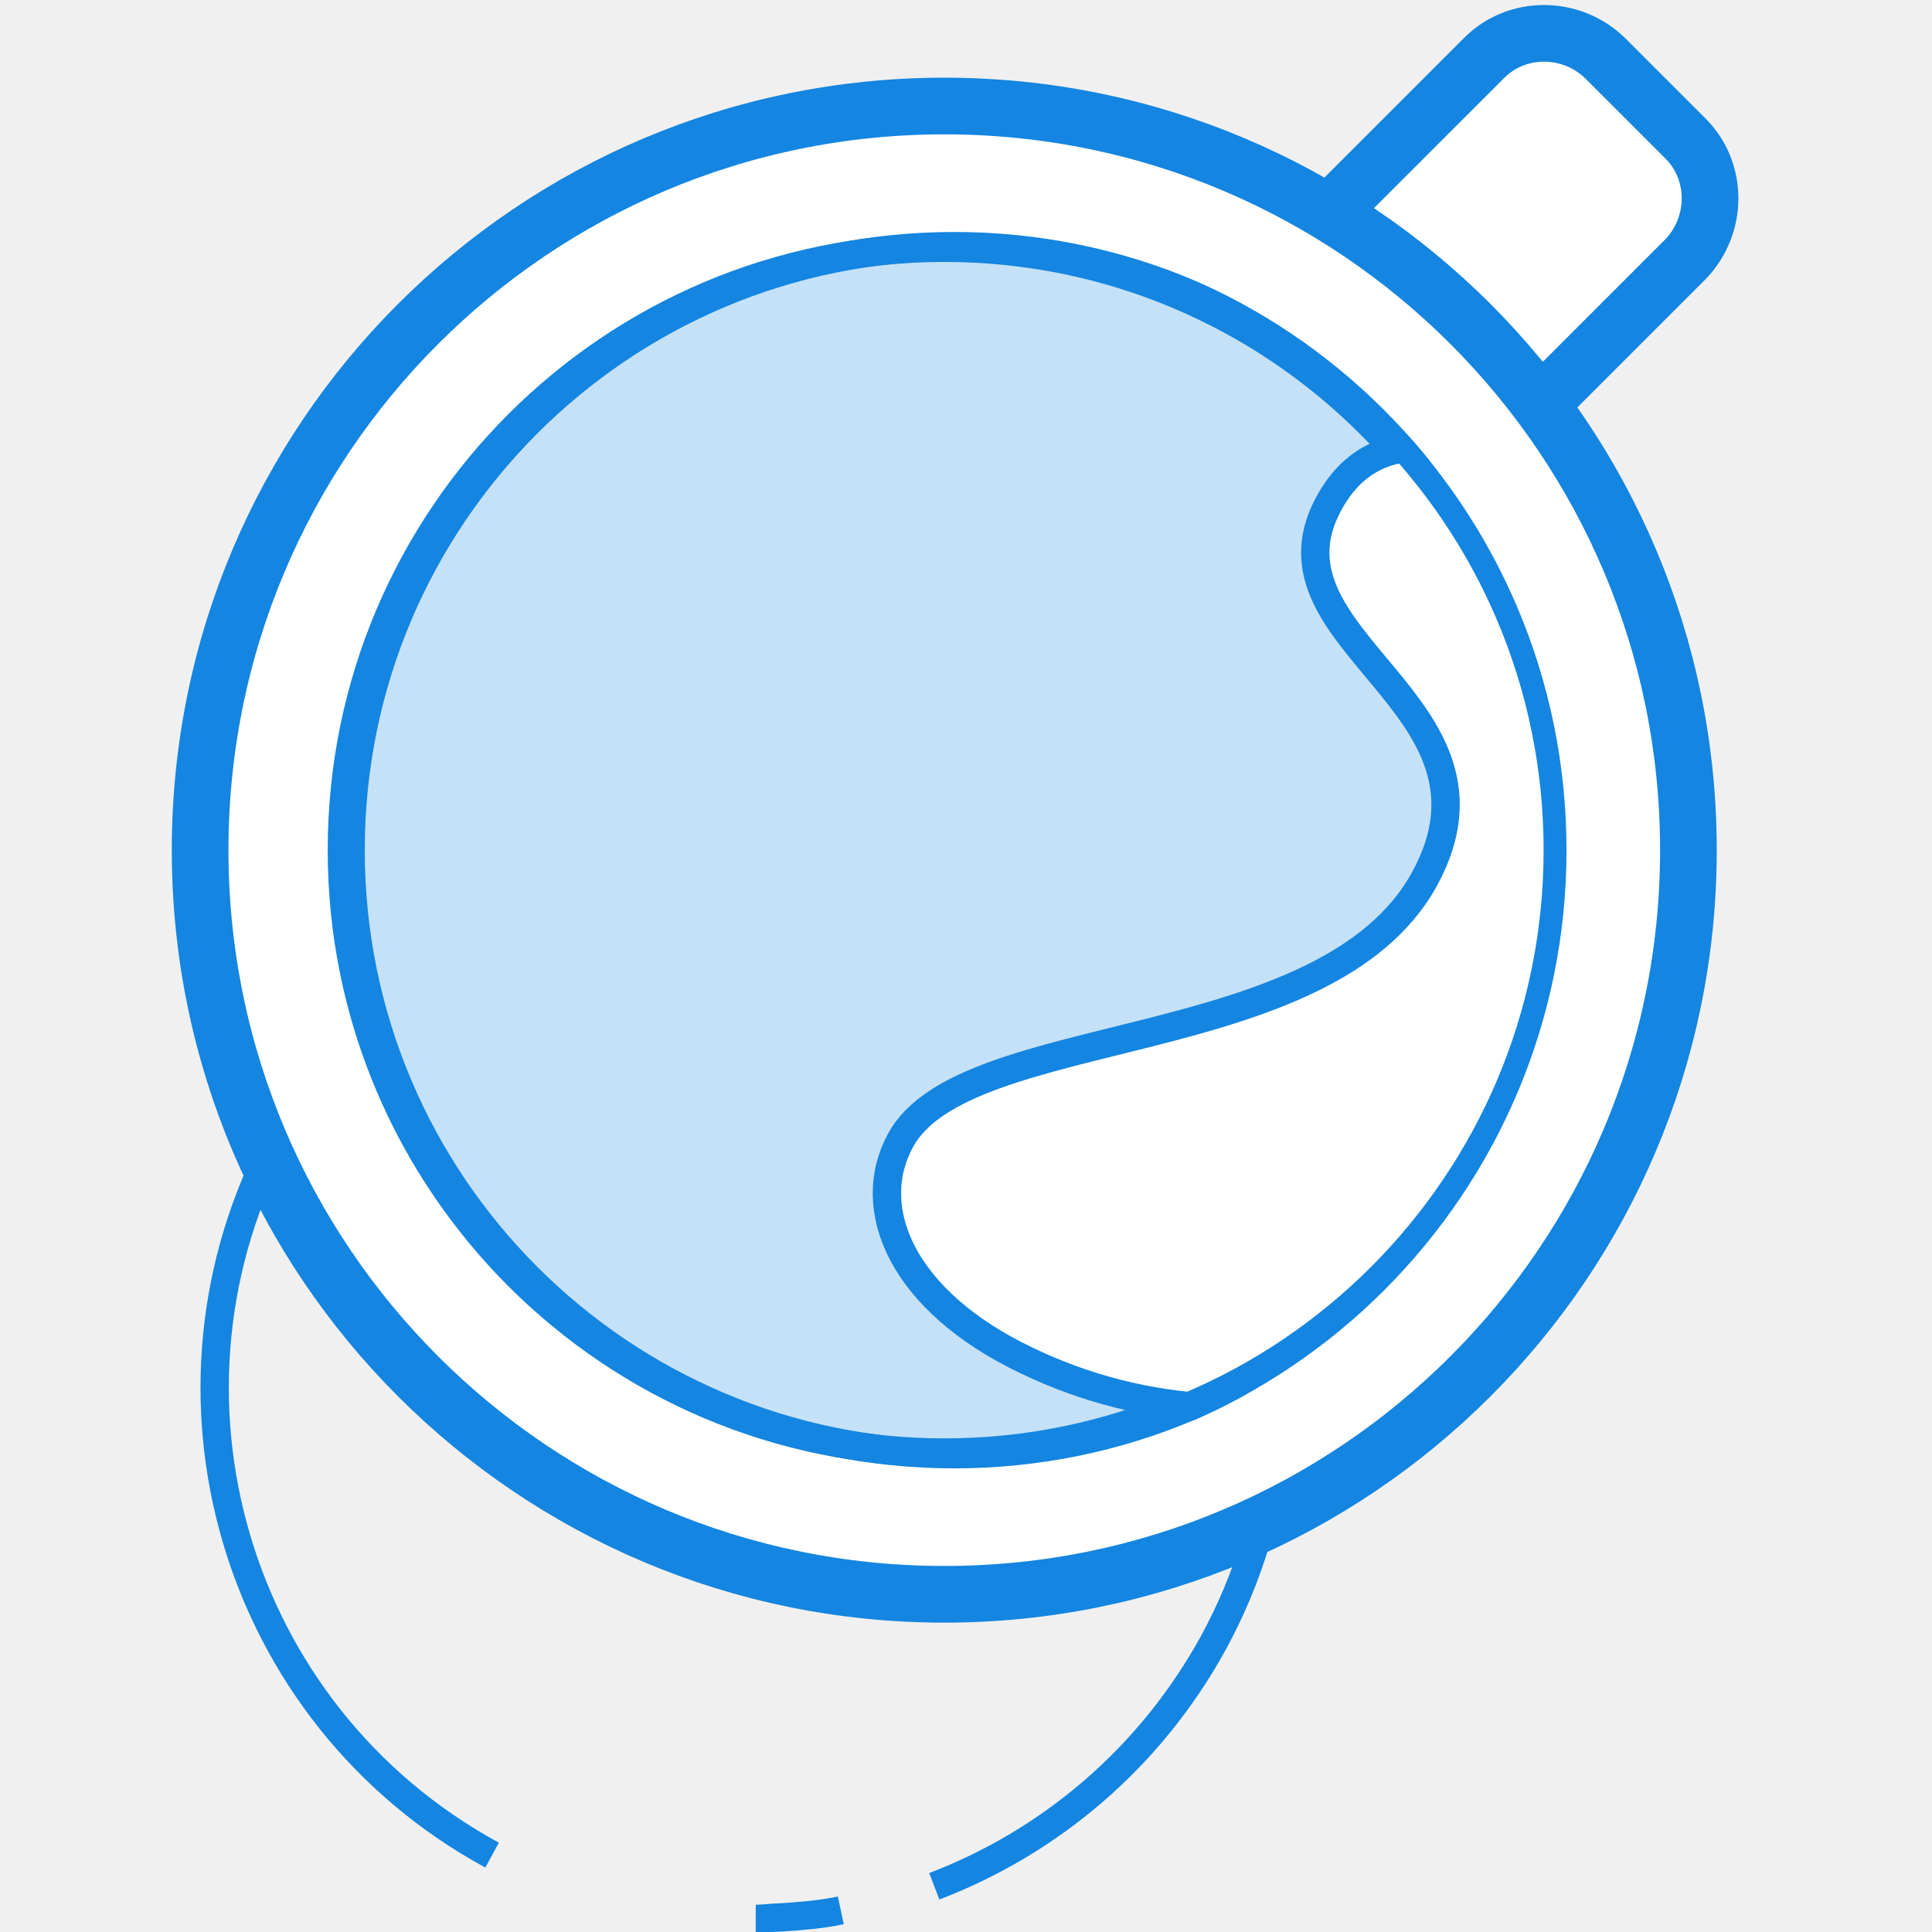
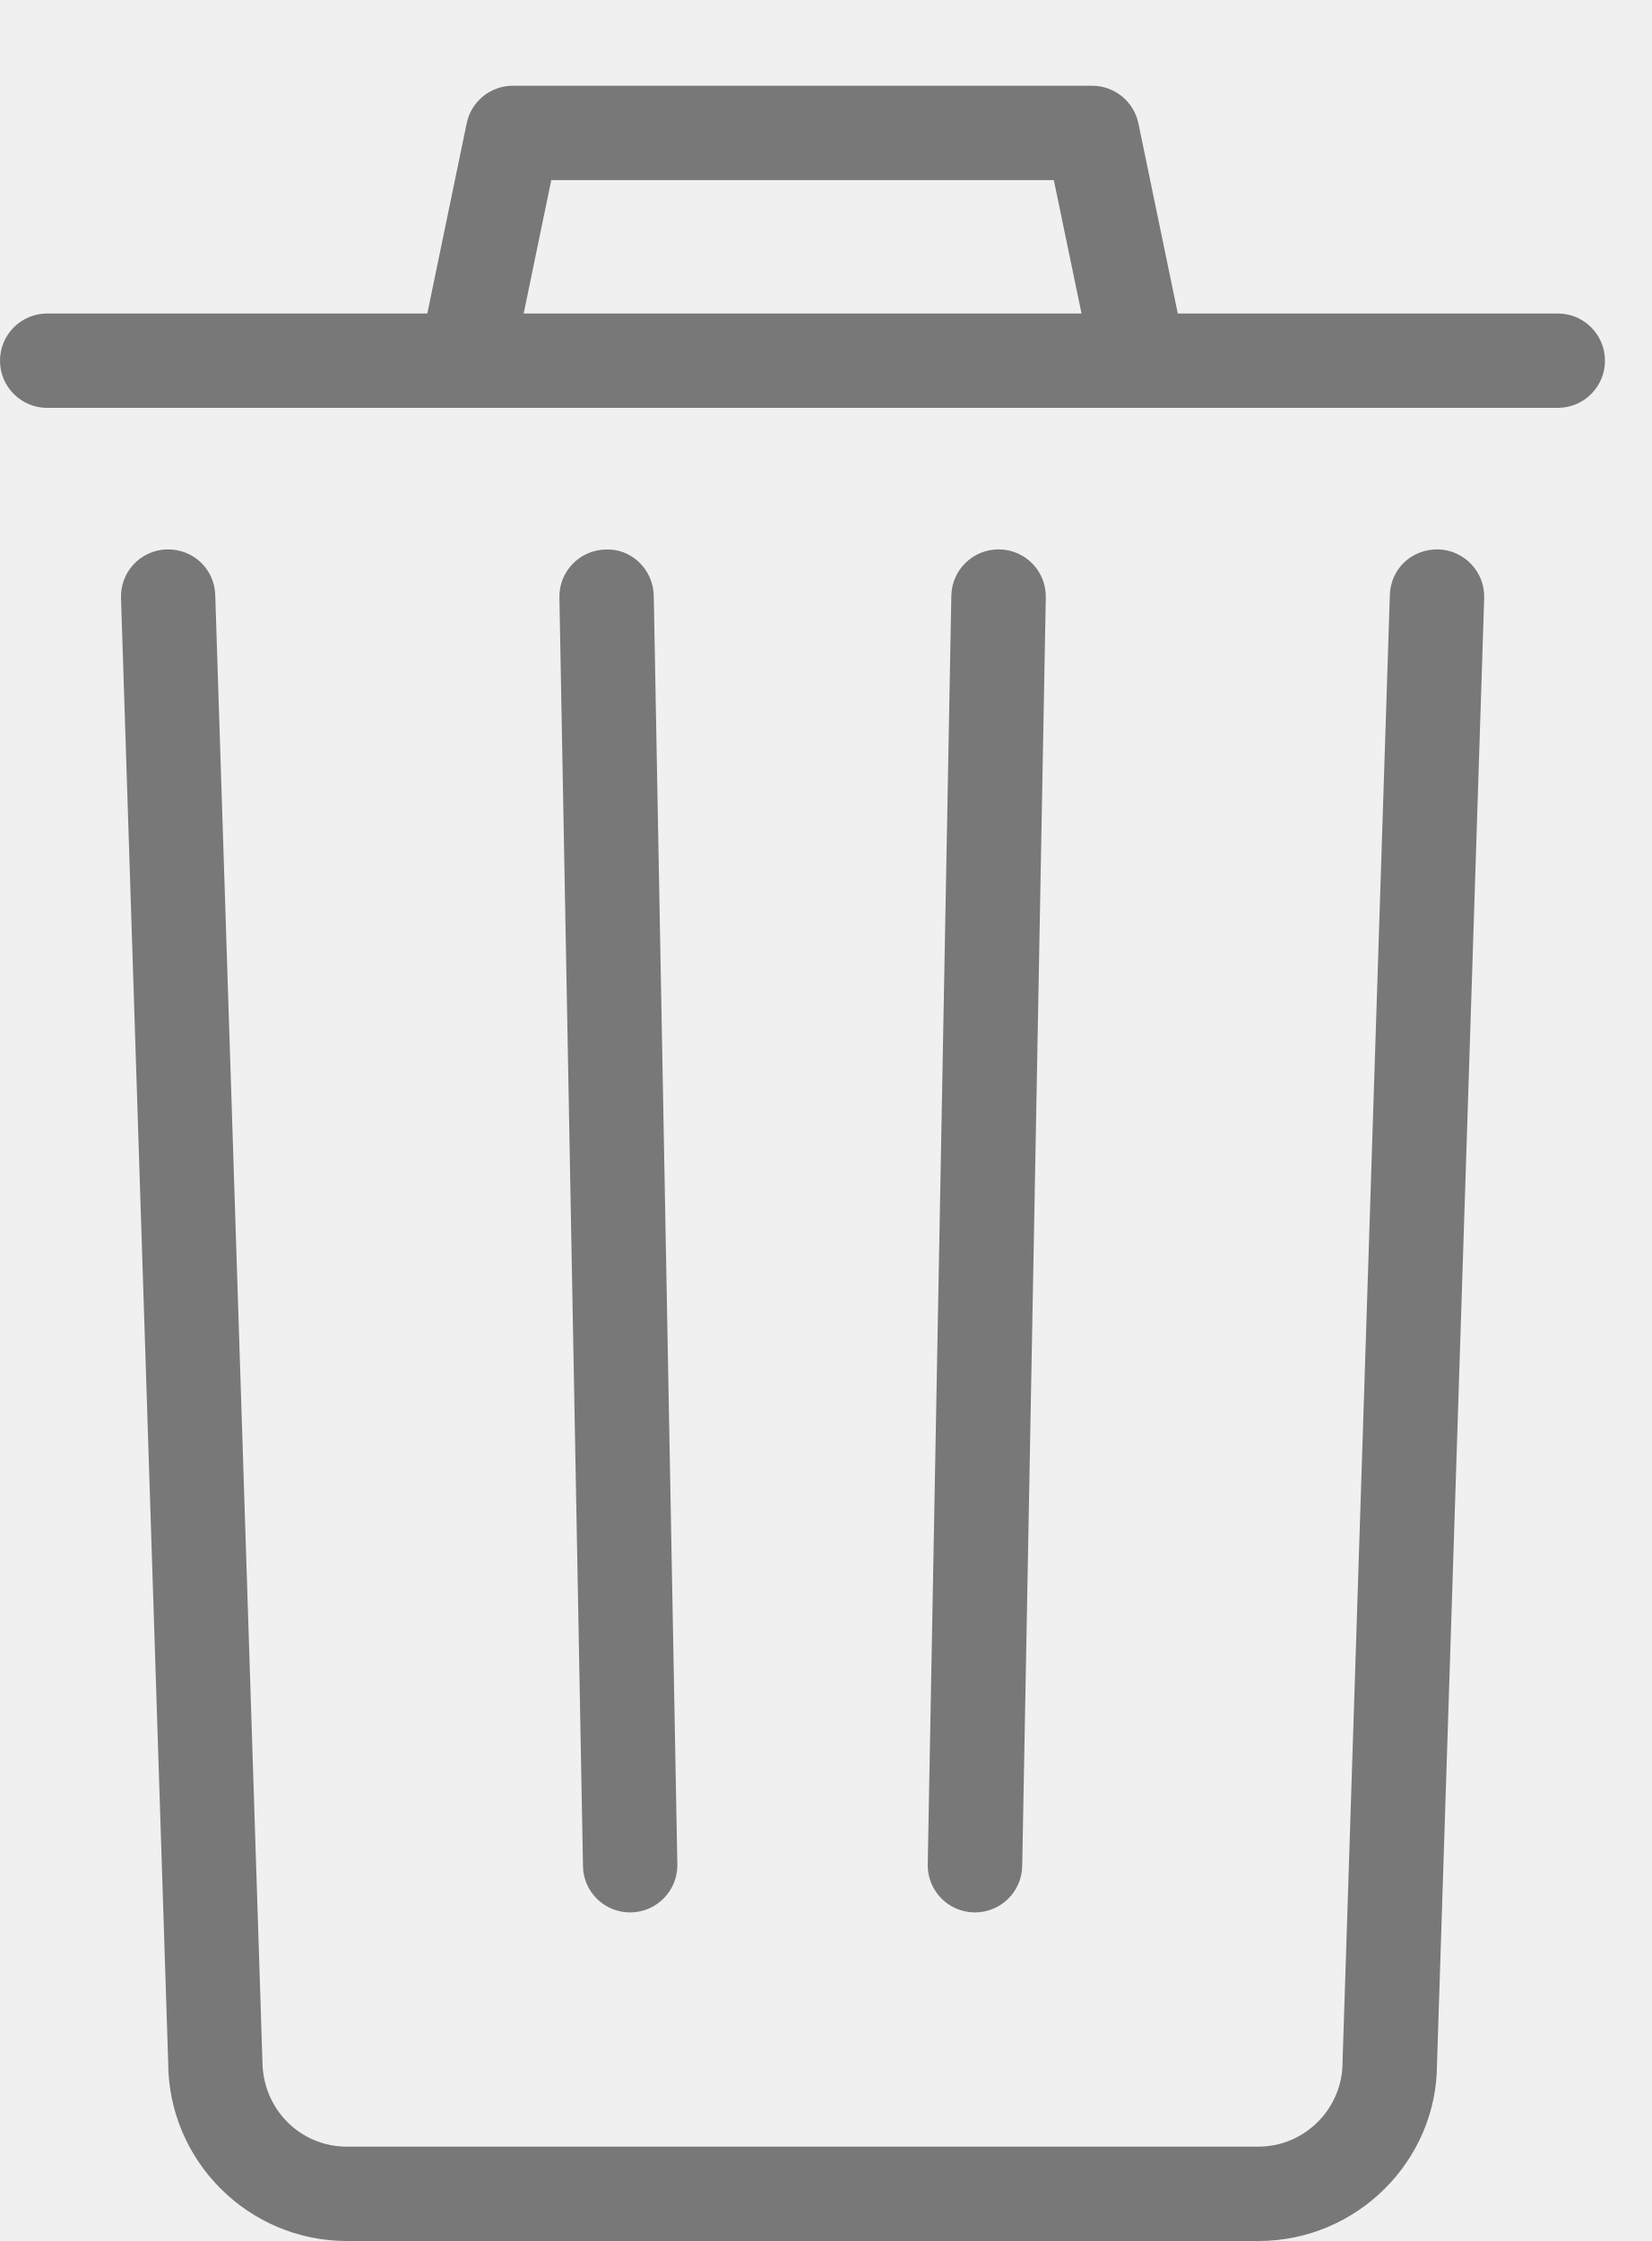
- <svg xmlns="http://www.w3.org/2000/svg" height="24" viewBox="0 0 24 24" width="24">
-   <mask id="a" fill="#fff">
-     <circle cx="44.3" cy="44.1" fill="#fff" fill-rule="evenodd" r="43.9" />
-   </mask>
-   <mask id="b" fill="#fff">
-     <circle cx="44.3" cy="44.1" fill="#fff" fill-rule="evenodd" r="43.9" />
-   </mask>
-   <mask id="c" fill="#fff">
-     <circle cx="44.3" cy="44.1" fill="#fff" fill-rule="evenodd" r="43.9" />
-   </mask>
-   <g fill="none" fill-rule="evenodd" stroke="#1485e0">
-     <path d="m10.445 23.731c-.247.053-.493.07-.74.088-.106 0-.211.018-.317.018" stroke-width=".352" />
-     <path d="m6.113 23.045c-3.205-1.743-4.384-5.758-2.641-8.962s5.758-4.384 8.962-2.641 4.384 5.758 2.641 8.962c-.792 1.444-2.042 2.483-3.469 3.028" stroke-width=".352" />
-     <path d="m20.939 3.219-1.99 1.99c-.405.405-1.074.405-1.497 0l-1.004-1.004c-.405-.405-.405-1.074 0-1.497l1.99-1.99c.405-.405 1.074-.405 1.497 0l1.004 1.004c.405.405.405 1.074 0 1.497z" fill="#fff" stroke-width=".704" />
-     <circle cx="11.73" cy="10.561" fill="#fff" r="9.244" stroke-width=".704" />
-     <circle cx="44.3" cy="44.1" fill="#c4e1f7" mask="url(#a)" r="42.5" stroke-width="2" transform="matrix(.1760734 0 0 .1760734 3.930014 2.796261)" />
-     <g fill="#fff" mask="url(#b)" stroke-width="2" transform="matrix(.1760734 0 0 .1760734 3.930014 2.796261)">
-       <path d="m31.4 4.7c-5.2 9.7 13.5 14.1 6.8 26.4-6.9 12.7-32.5 10.1-37 18.5-2.6 4.8.1 11.3 8.9 15.5 16.8 8.1 37.3 1.2 46.4-15.5 9.2-17 4.1-37.4-12.4-47.2-.1.1-8.7-5.2-12.7 2.3z" transform="translate(40 15)" />
+ <svg xmlns="http://www.w3.org/2000/svg" width="14px" height="19px" viewBox="0 0 14 19" version="1.1">
+   <defs />
+   <g id="Wireframes---Desktop" stroke="none" stroke-width="1" fill="none" fill-rule="evenodd" opacity="0.5">
+     <g id="Dash---My-Files---Estate-Planning---Home-Management-(list---selected)" transform="translate(-1121, -405)" fill="#000000">
+       <g id="Group-3" transform="translate(957, 239)">
+         <path d="M169.342,182.214 L169.35,182.214 C169.571,182.21 169.747,182.027 169.743,181.807 L169.543,171.051 C169.539,170.83 169.355,170.649 169.136,170.659 C168.915,170.663 168.739,170.845 168.743,171.066 L168.943,181.822 C168.946,182.04 169.125,182.214 169.342,182.214 L169.342,182.214 Z M172.267,182.214 C172.484,182.214 172.663,182.04 172.667,181.821 L172.867,171.065 C172.871,170.844 172.695,170.662 172.474,170.658 L172.466,170.658 C172.249,170.658 172.07,170.832 172.066,171.051 L171.866,181.807 C171.862,182.028 172.038,182.21 172.259,182.214 L172.267,182.214 Z M176.196,170.658 C175.967,170.654 175.791,170.824 175.784,171.045 L175.383,183.485 C175.383,183.879 175.062,184.2 174.669,184.2 L166.94,184.2 C166.545,184.2 166.225,183.88 166.225,183.473 L165.825,171.045 C165.818,170.823 165.638,170.653 165.413,170.658 C165.191,170.665 165.019,170.85 165.026,171.07 L165.426,183.485 C165.426,184.32 166.106,185 166.941,185 L174.67,185 C175.505,185 176.184,184.32 176.184,183.498 L176.584,171.07 C176.59,170.849 176.416,170.665 176.196,170.658 L176.196,170.658 Z M177.208,168.658 L173.986,168.658 L173.652,167.045 C173.613,166.86 173.449,166.727 173.26,166.727 L168.348,166.727 C168.159,166.727 167.995,166.86 167.957,167.045 L167.623,168.658 L164.4,168.658 C164.179,168.658 164,168.837 164,169.058 C164,169.279 164.179,169.458 164.4,169.458 L167.948,169.458 L167.948,169.458 L173.659,169.458 L173.661,169.458 L173.662,169.458 L177.208,169.458 C177.429,169.458 177.608,169.279 177.608,169.058 C177.608,168.837 177.429,168.658 177.208,168.658 L177.208,168.658 Z M168.44,168.658 L168.674,167.527 L172.935,167.527 L173.17,168.658 L168.44,168.658 Z" id="Page-1" />
+       </g>
    </g>
-     <circle cx="45" cy="44.1" mask="url(#c)" r="42.6" stroke-width="2.03" transform="matrix(.1760734 0 0 .1760734 3.930014 2.796261)" />
  </g>
</svg>
